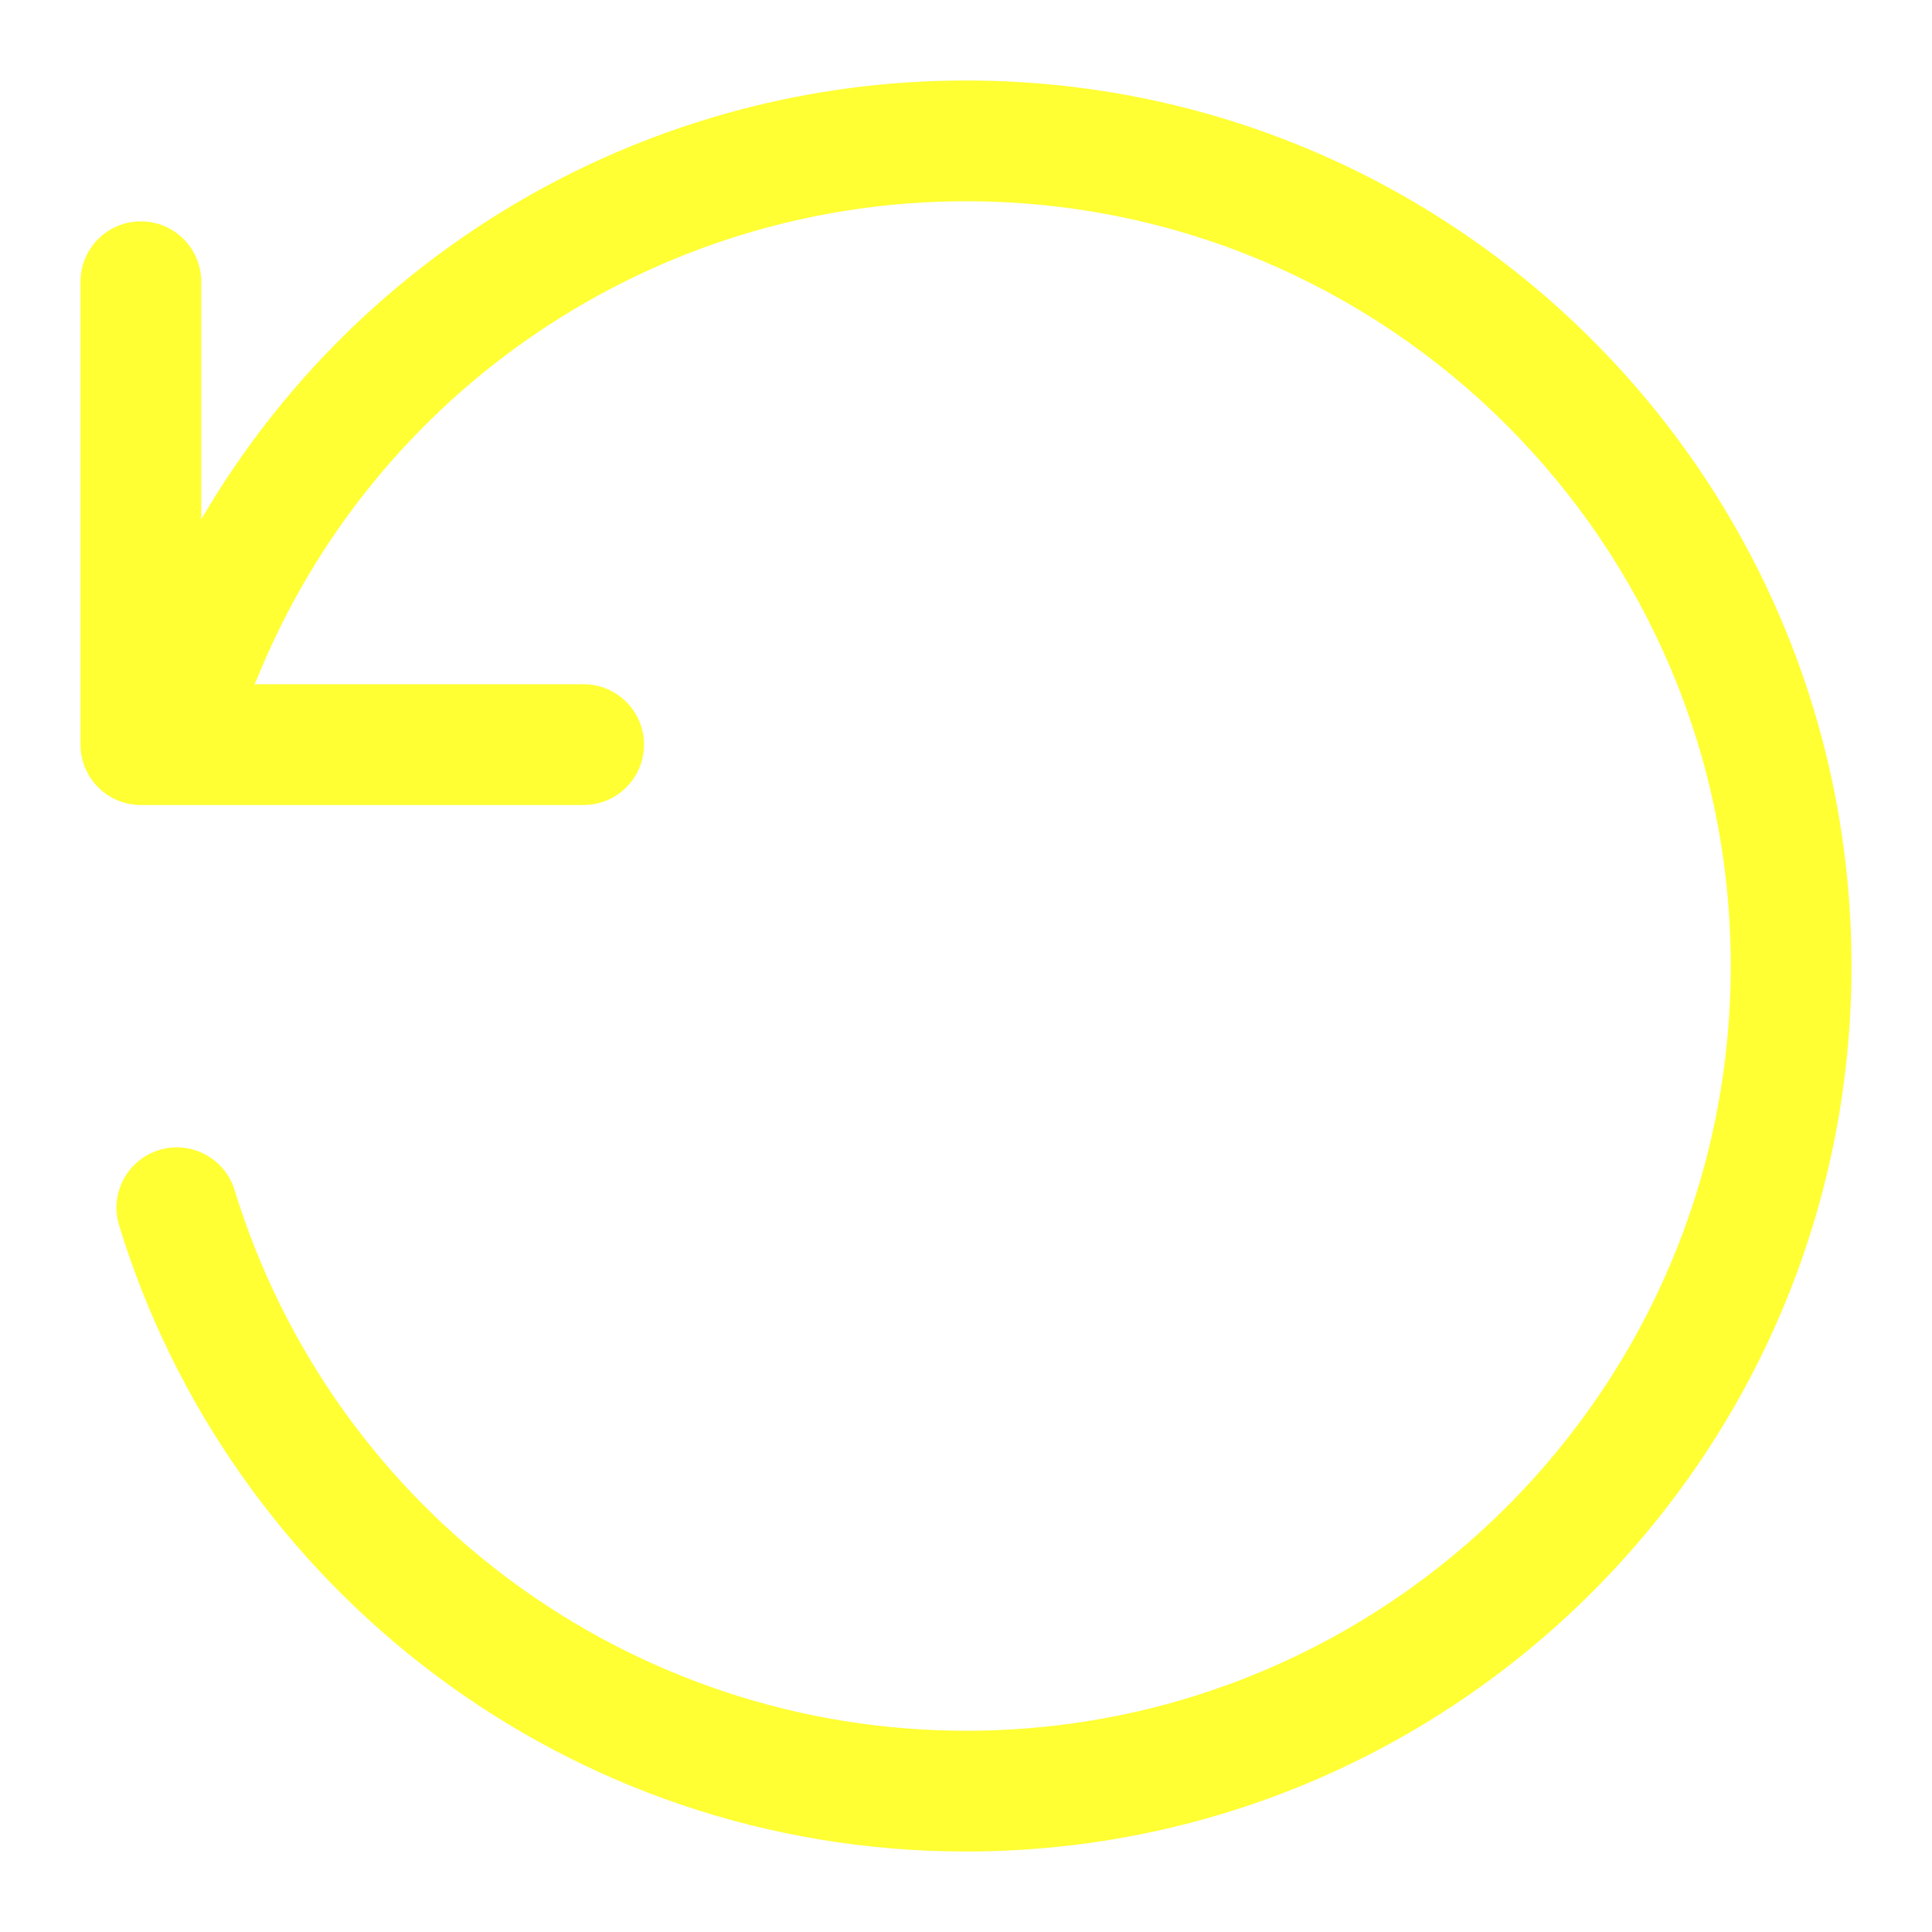
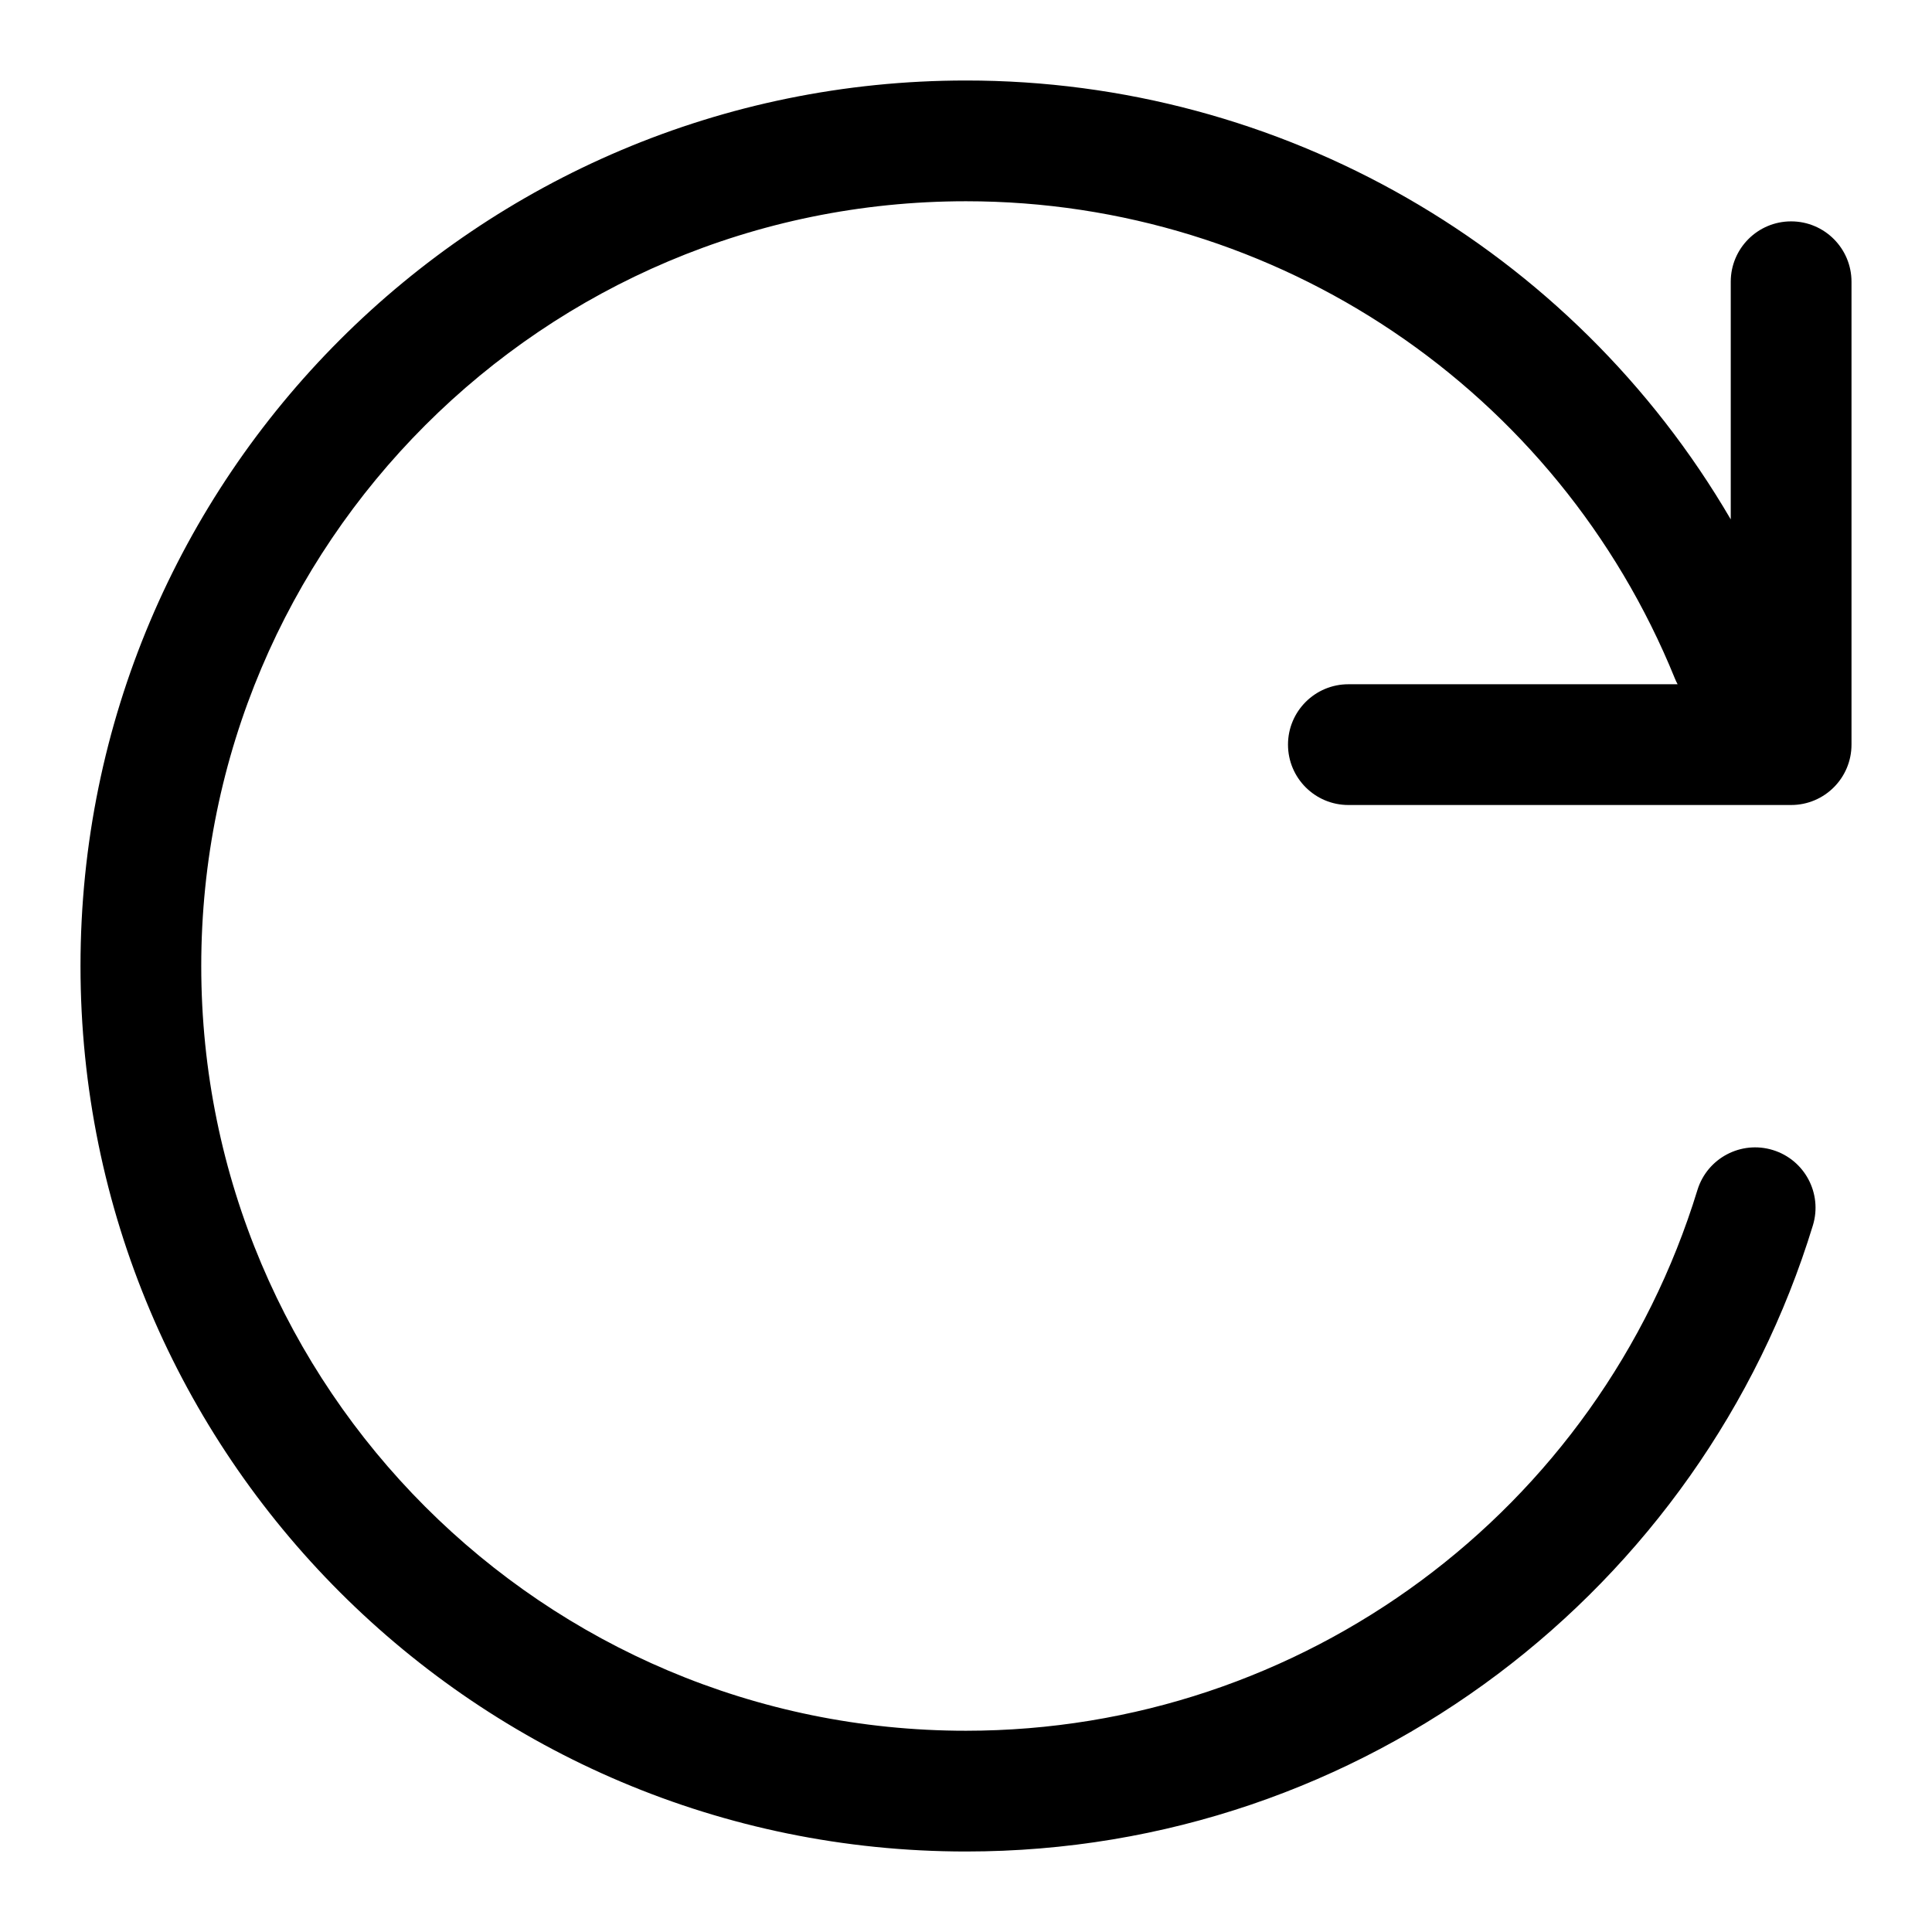
- <svg xmlns="http://www.w3.org/2000/svg" width="24" height="24" viewBox="0 0 24 24" fill="#ff3">
-   <path d="M2.913 14.78A9.505 9.505 0 0 0 12 21.5a9.5 9.5 0 0 0 0-19 9.503 9.503 0 0 0-8.805 5.926.759.759 0 0 1-.035.074h4.09a.75.75 0 0 1 0 1.5h-5.5A.75.75 0 0 1 1 9.25V3.5a.75.75 0 0 1 1.5 0v2.952A10.995 10.995 0 0 1 12 1c6.075 0 11 4.925 11 11s-4.925 11-11 11c-4.956 0-9.145-3.277-10.521-7.78a.75.75 0 0 1 1.434-.44Z" />
+ <svg xmlns="http://www.w3.org/2000/svg" width="24" height="24" viewBox="0 0 24 24">
+   <path d="M21.087 14.78A9.504 9.504 0 0 1 12 21.5a9.5 9.5 0 0 1 0-19 9.503 9.503 0 0 1 8.805 5.926c.01.026.022.05.035.074h-4.09a.75.75 0 0 0 0 1.5h5.5a.75.75 0 0 0 .75-.75V3.5a.75.75 0 0 0-1.5 0v2.952A10.995 10.995 0 0 0 12 1C5.925 1 1 5.925 1 12s4.925 11 11 11c4.956 0 9.145-3.277 10.521-7.78a.75.75 0 0 0-1.434-.44Z" />
</svg>
